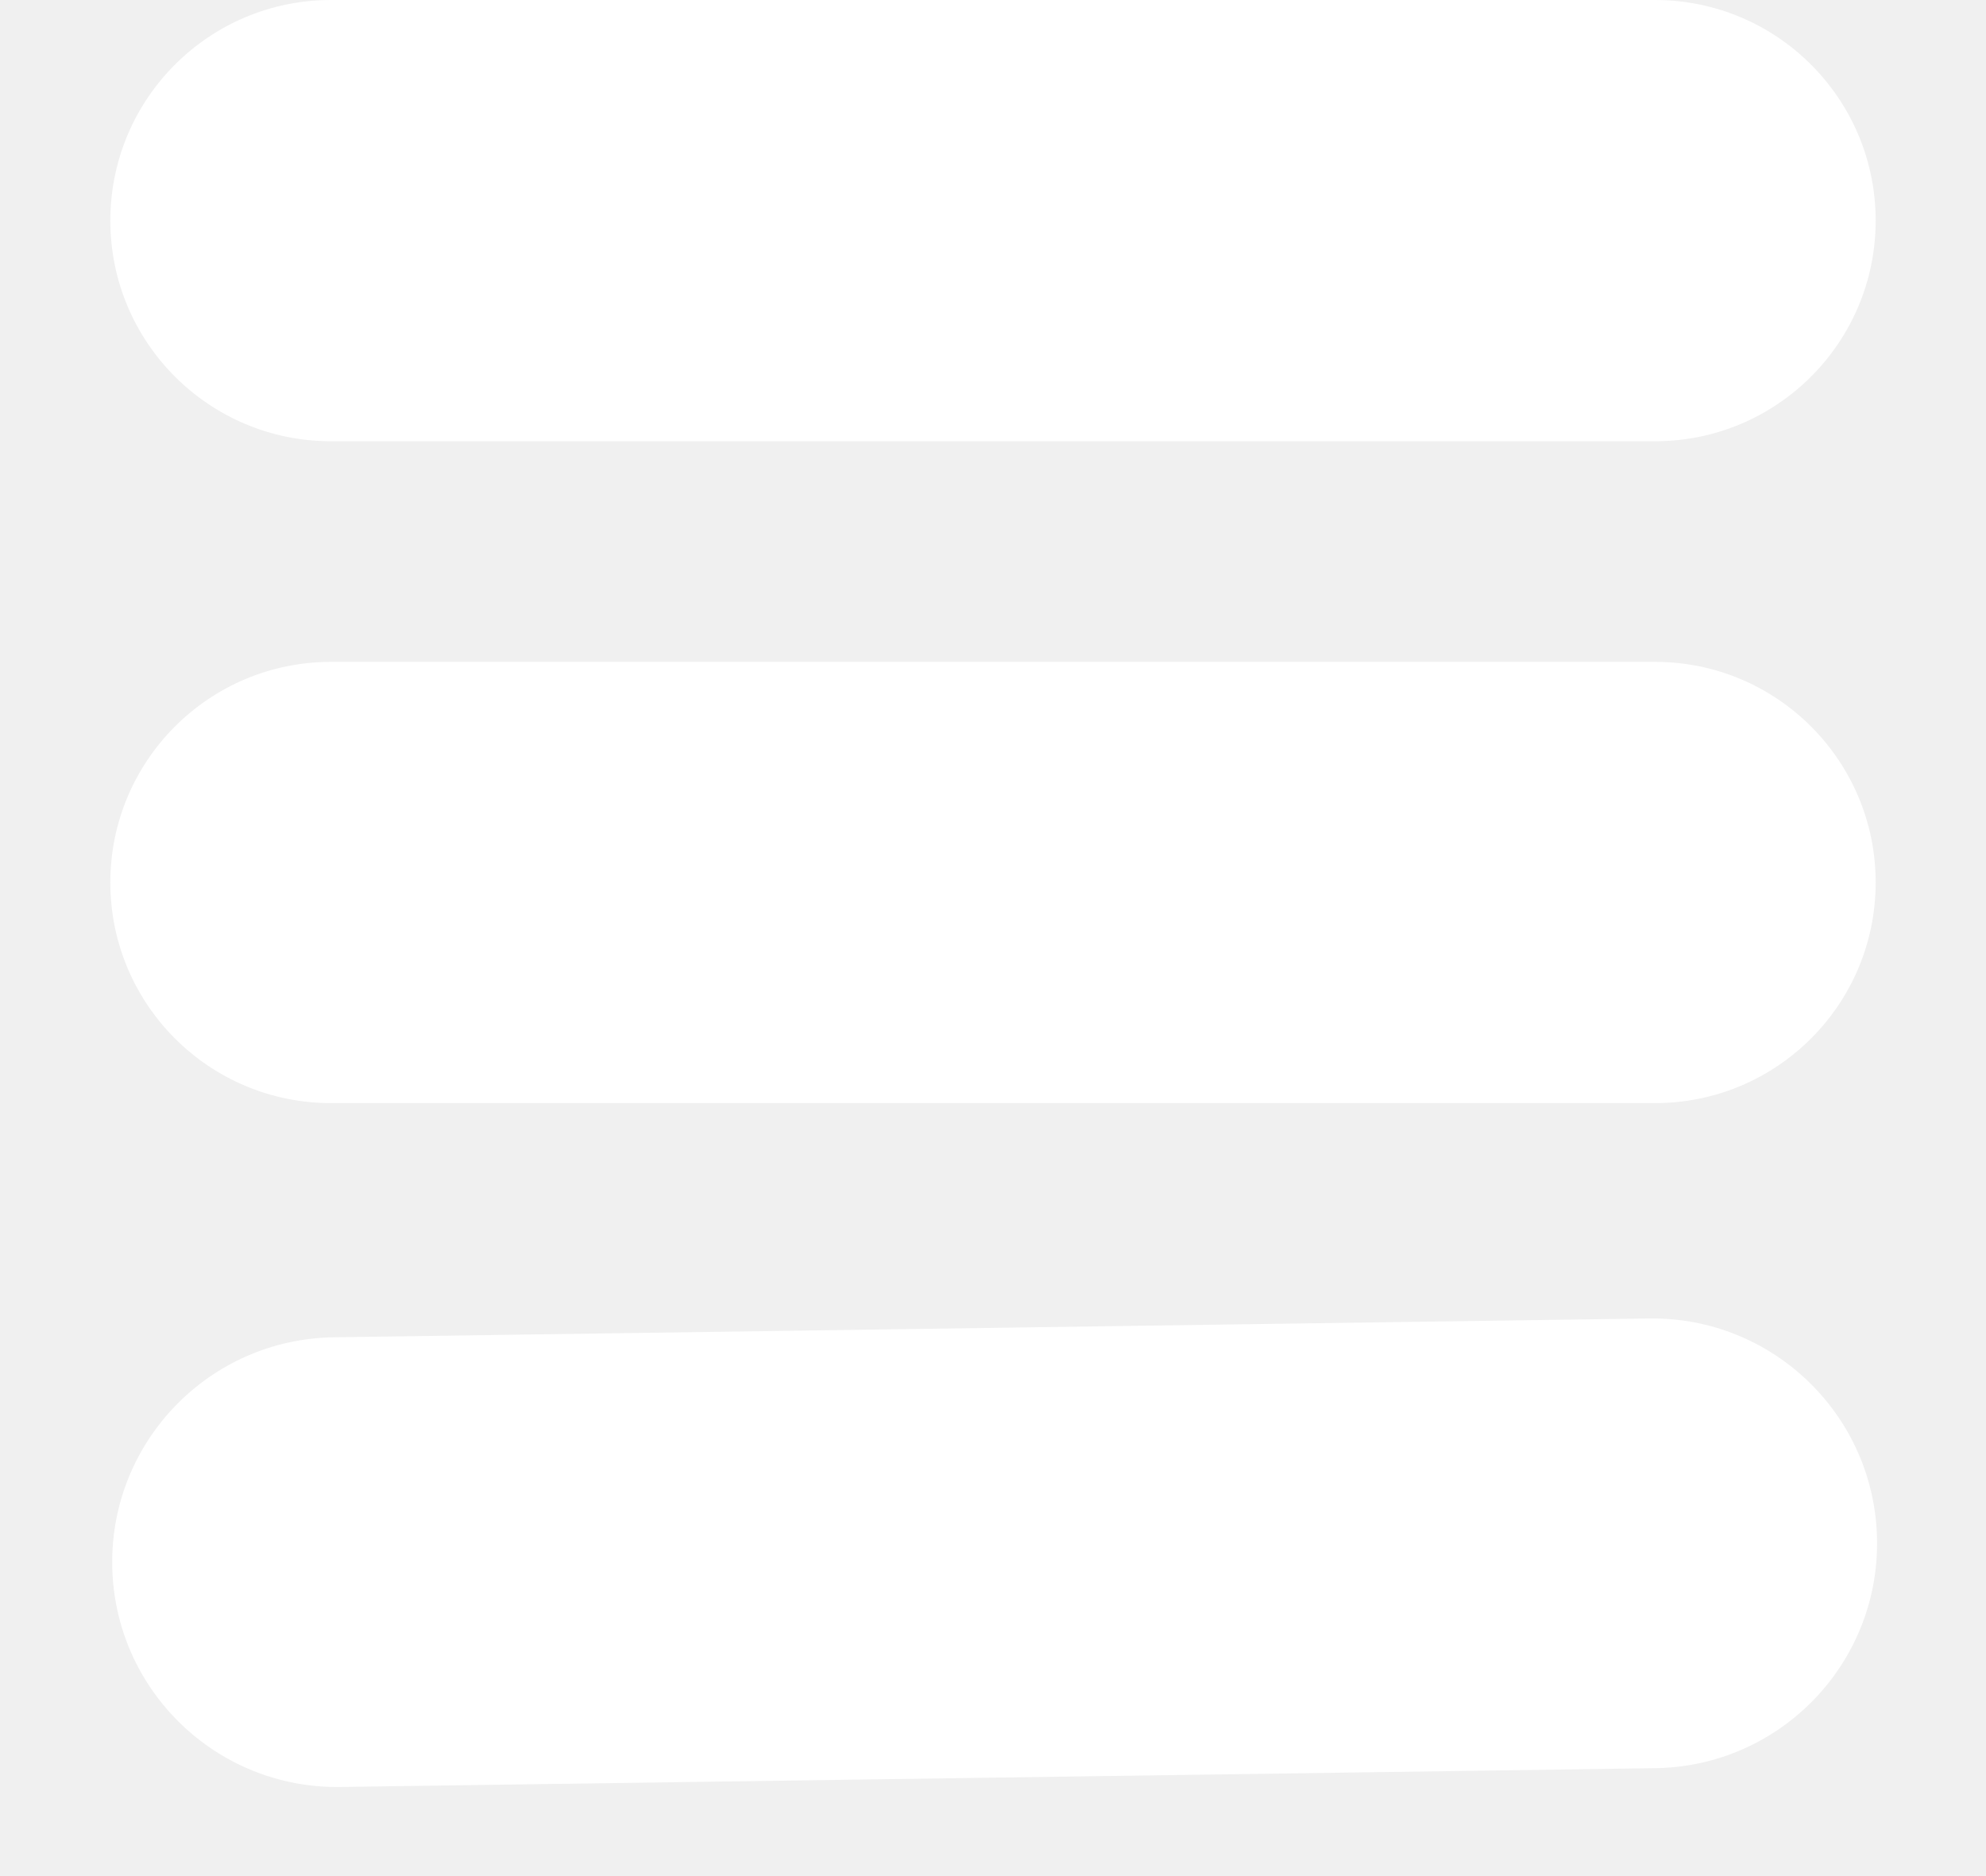
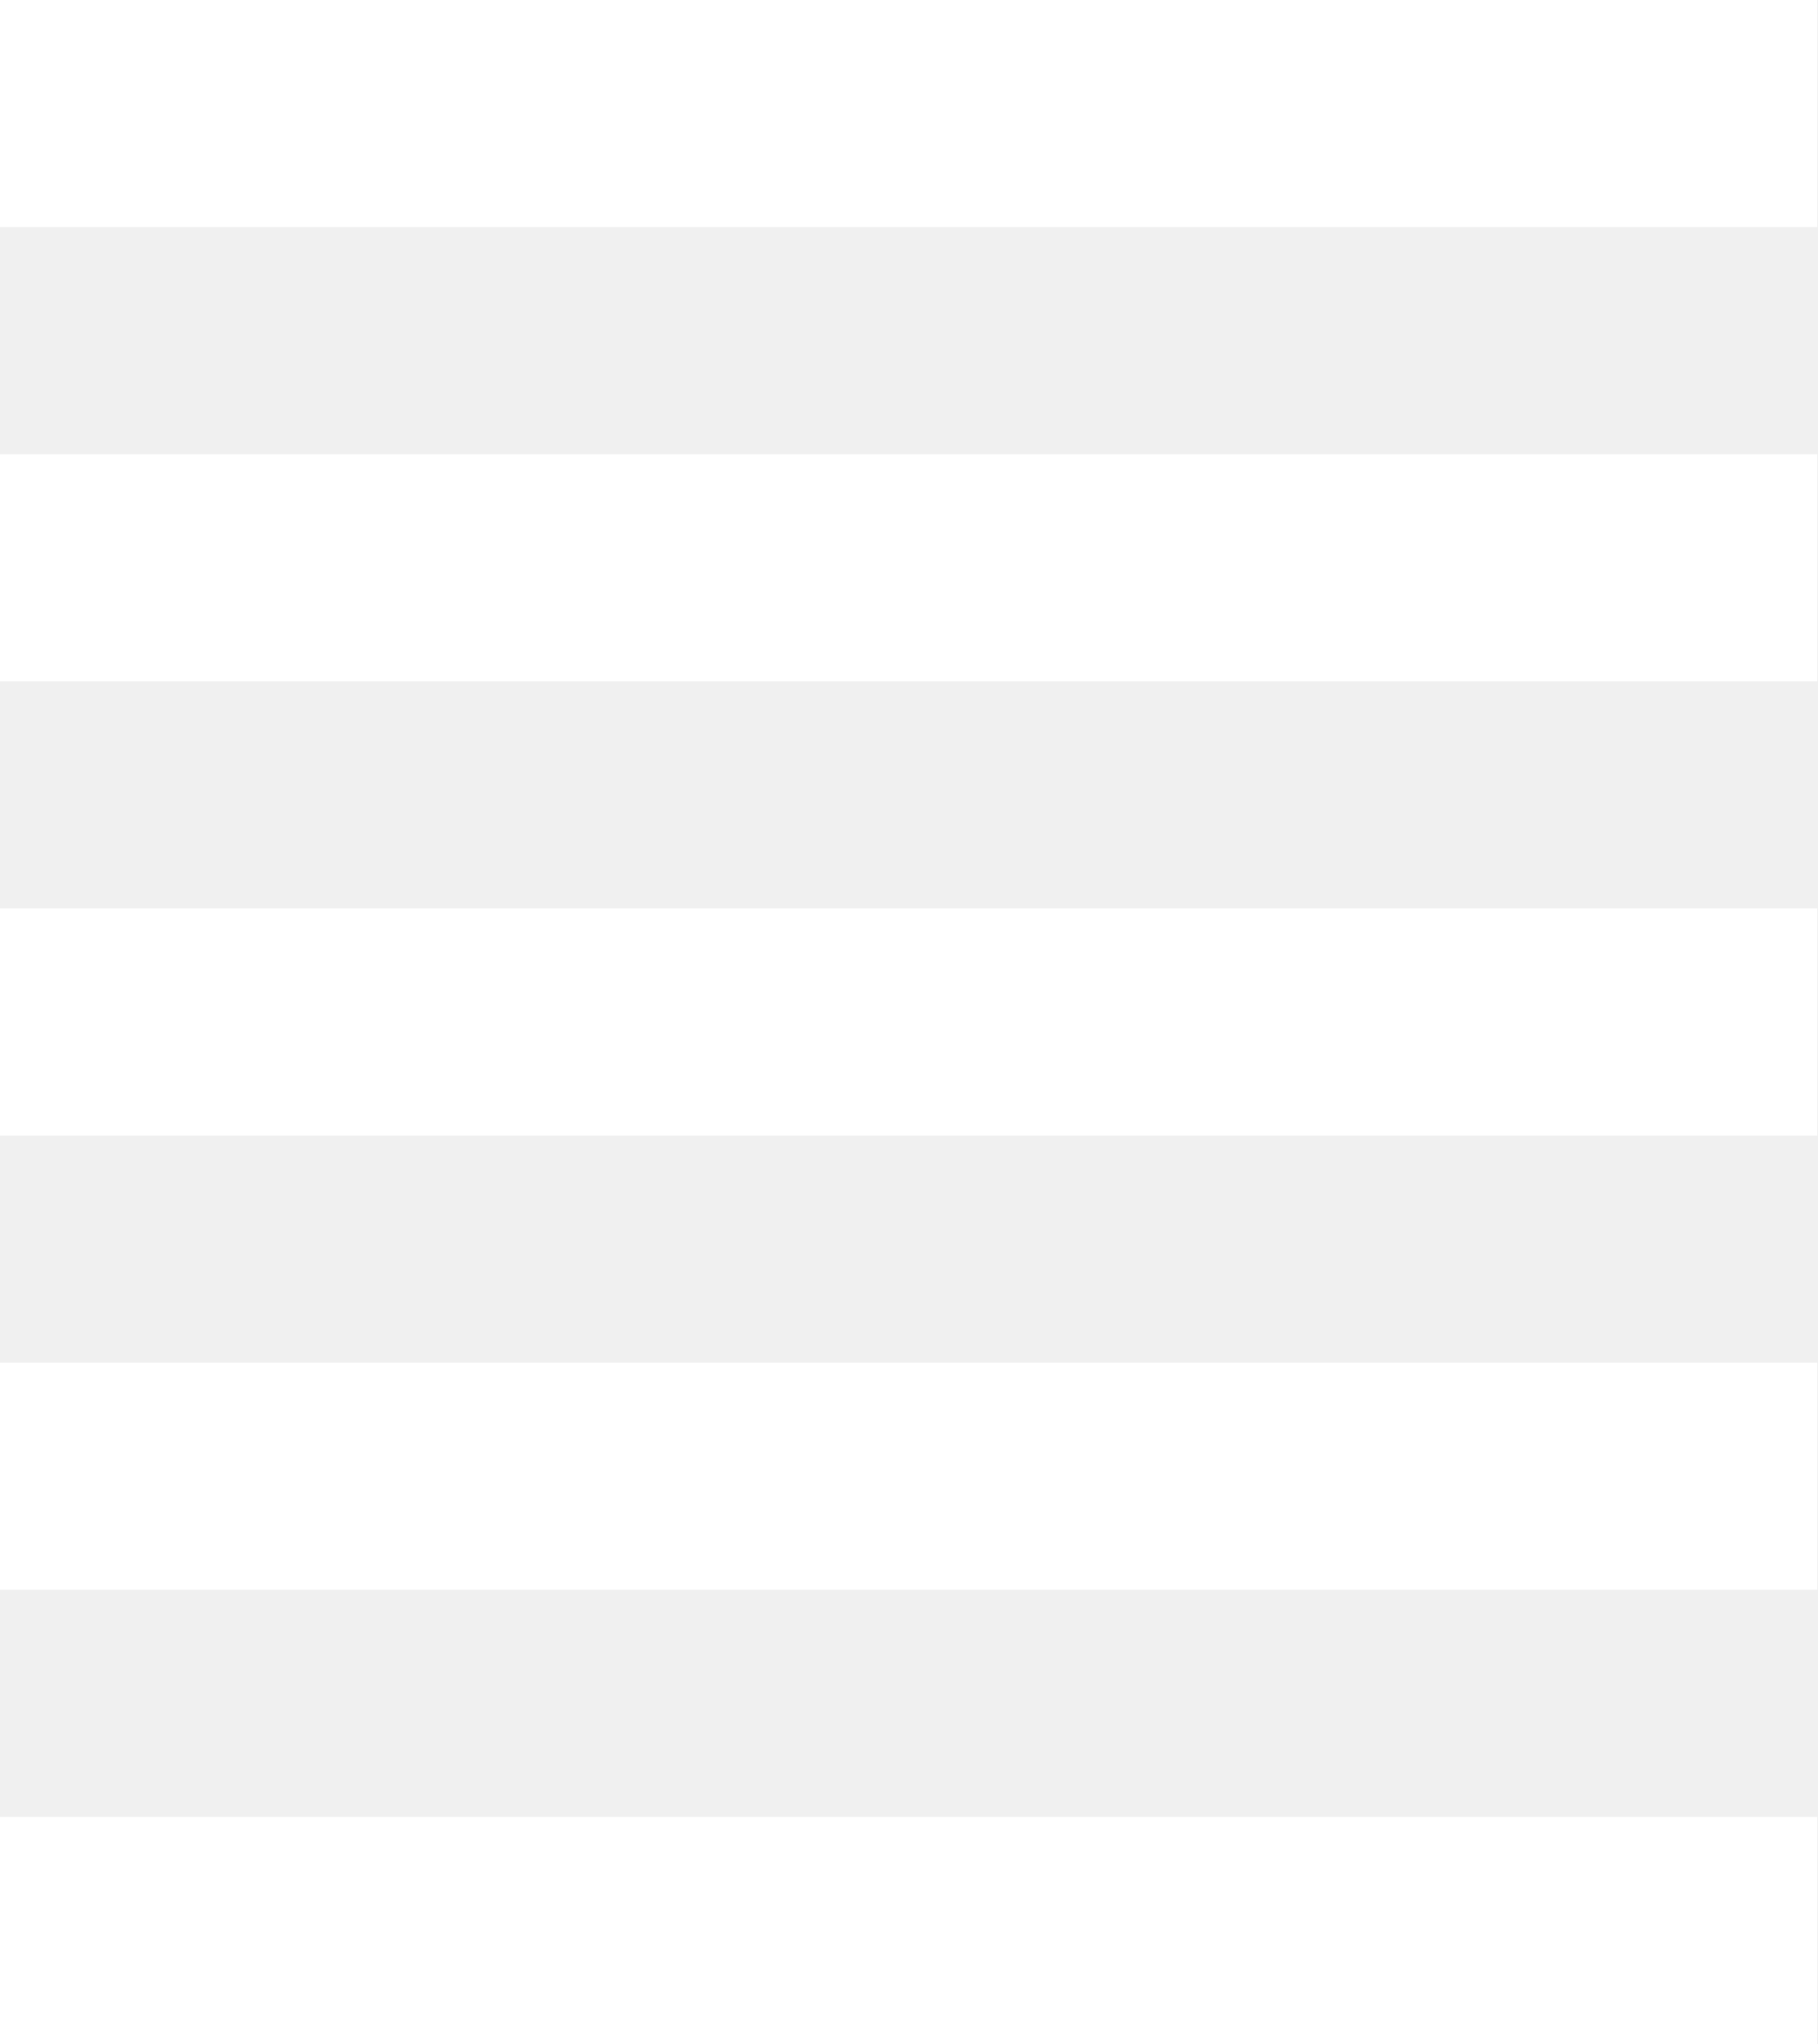
- <svg xmlns="http://www.w3.org/2000/svg" width="18" height="17" viewBox="0 0 18 17" fill="none">
-   <rect x="1" width="16" height="4" rx="2" fill="white" />
-   <rect x="0.988" y="12.152" width="15.997" height="4.077" rx="2.038" transform="rotate(-0.819885 0.987885 12.1525)" fill="white" />
-   <rect x="1" y="6" width="16" height="4" rx="2" fill="white" />
+ <svg xmlns="http://www.w3.org/2000/svg" width="16" height="18" viewBox="0 0 16 18" fill="none">
+   <rect width="16" height="2" fill="white" />
+   <rect y="4" width="16" height="2" fill="white" />
+   <rect y="8" width="16" height="2" fill="white" />
+   <rect y="12" width="16" height="2" fill="white" />
+   <rect y="16" width="16" height="2" fill="white" />
</svg>
